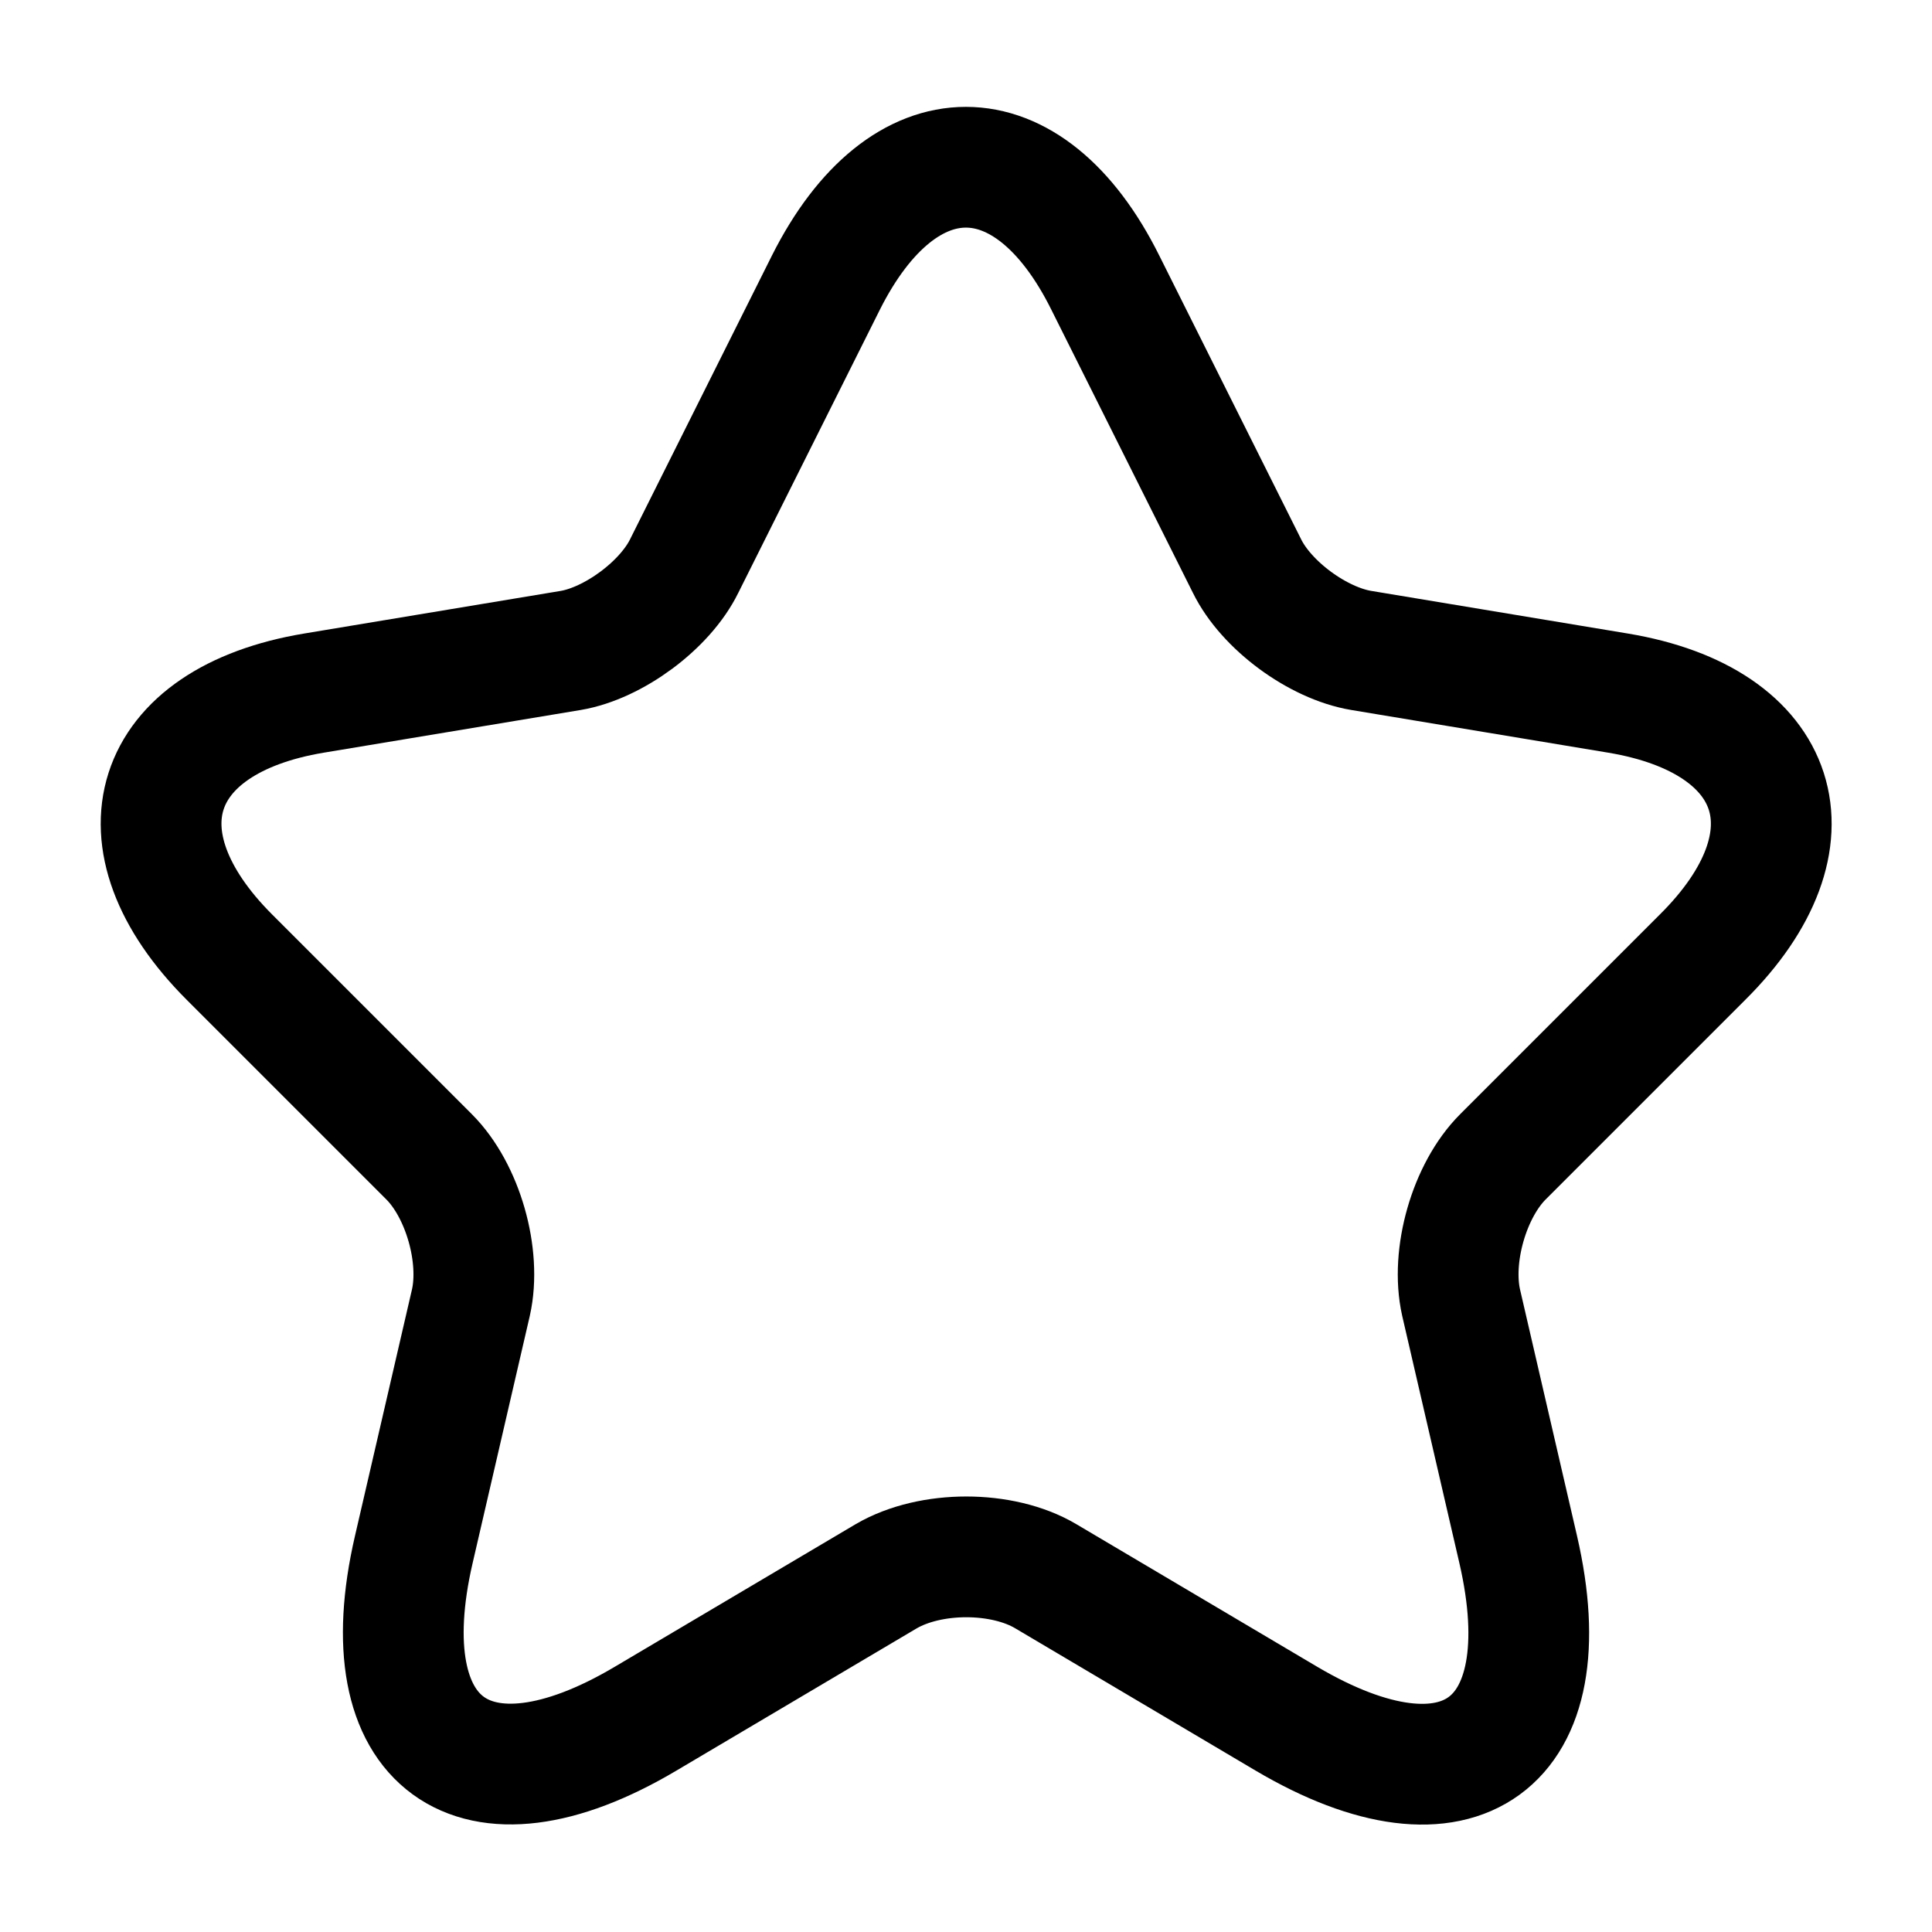
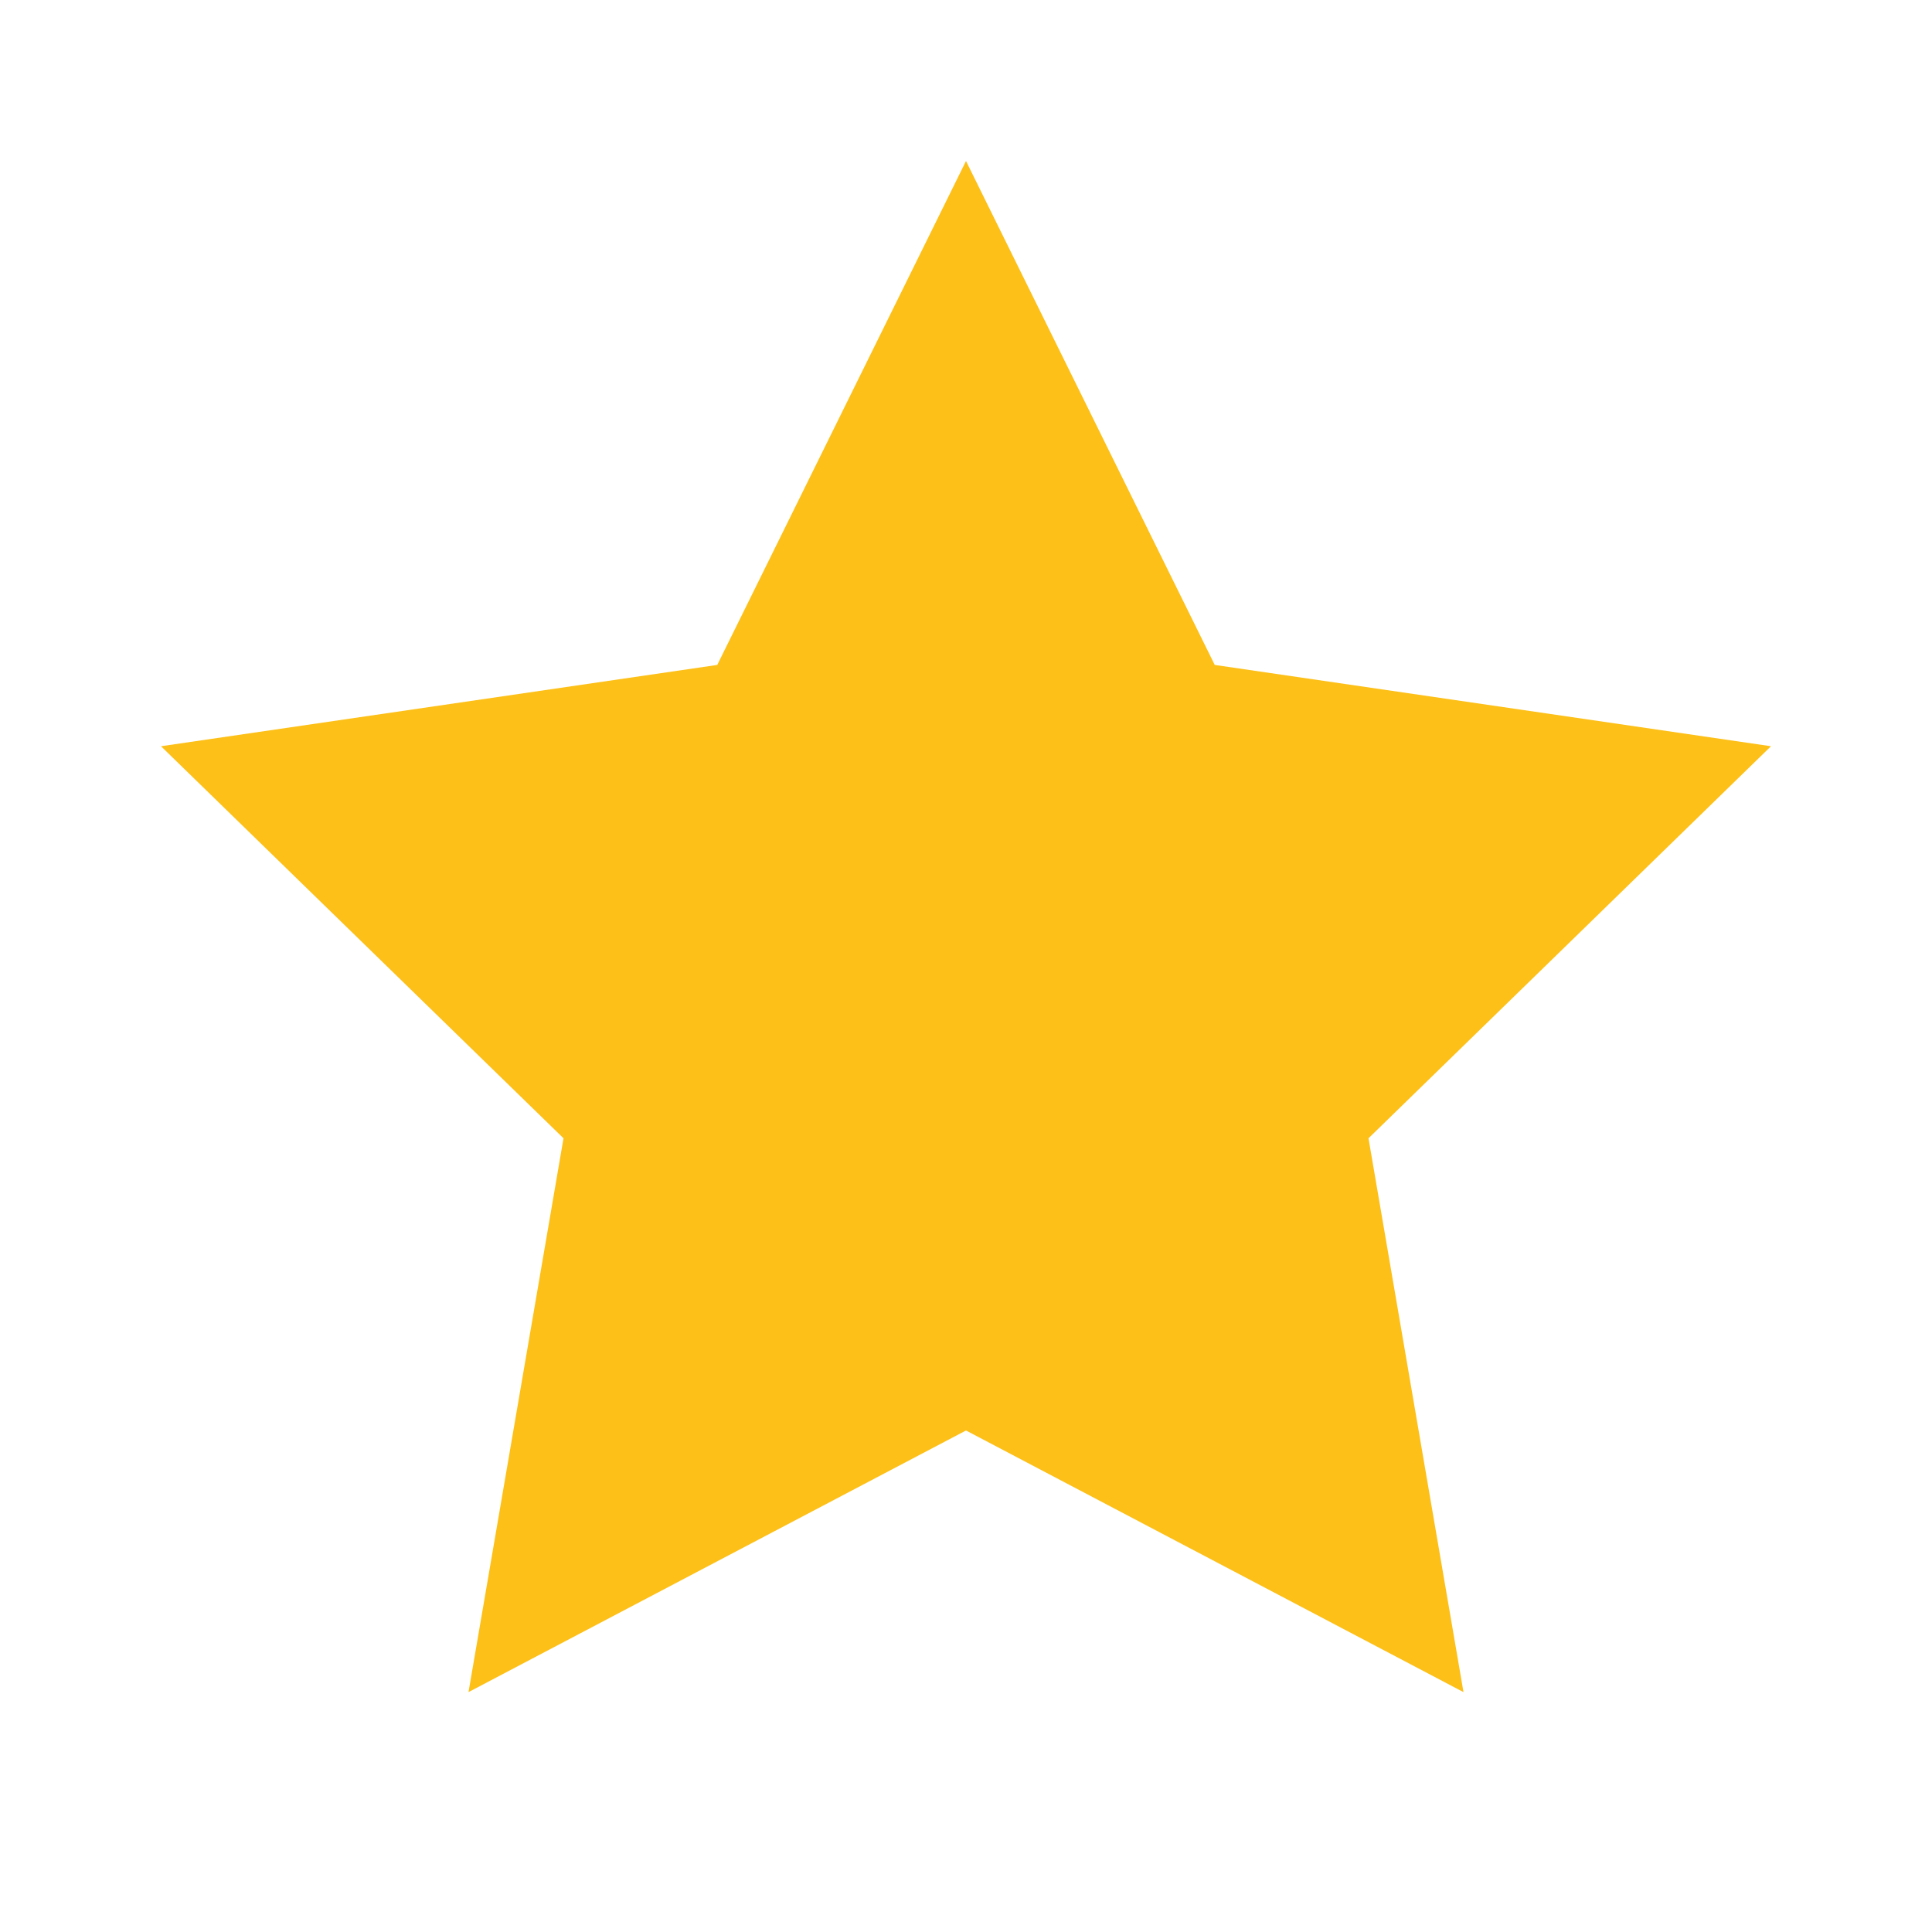
<svg xmlns="http://www.w3.org/2000/svg" width="24" height="24" viewBox="0 0 24 24" fill="none">
-   <path d="M13.73 3.51L15.49 7.03C15.73 7.52 16.37 7.99 16.91 8.08L20.1 8.61C22.14 8.95 22.62 10.43 21.15 11.89L18.67 14.37C18.25 14.79 18.02 15.6 18.15 16.18L18.86 19.25C19.42 21.68 18.13 22.62 15.98 21.35L12.99 19.58C12.45 19.26 11.56 19.26 11.01 19.58L8.02 21.35C5.88 22.62 4.58 21.67 5.14 19.25L5.85 16.18C5.98 15.6 5.75 14.79 5.33 14.37L2.85 11.89C1.39 10.43 1.86 8.95 3.9 8.61L7.09 8.08C7.62 7.99 8.26 7.52 8.5 7.03L10.26 3.51C11.22 1.6 12.78 1.6 13.73 3.51Z" stroke="black" stroke-width="1.5" stroke-linecap="round" stroke-linejoin="round" />
+   <path d="M12 2L15.09 8.26L22 9.27L17 14.14L18.18 21.02L12 17.77L5.82 21.02L7 14.14L2 9.27L8.91 8.26L12 2Z" fill="#FDC018" />
</svg>
